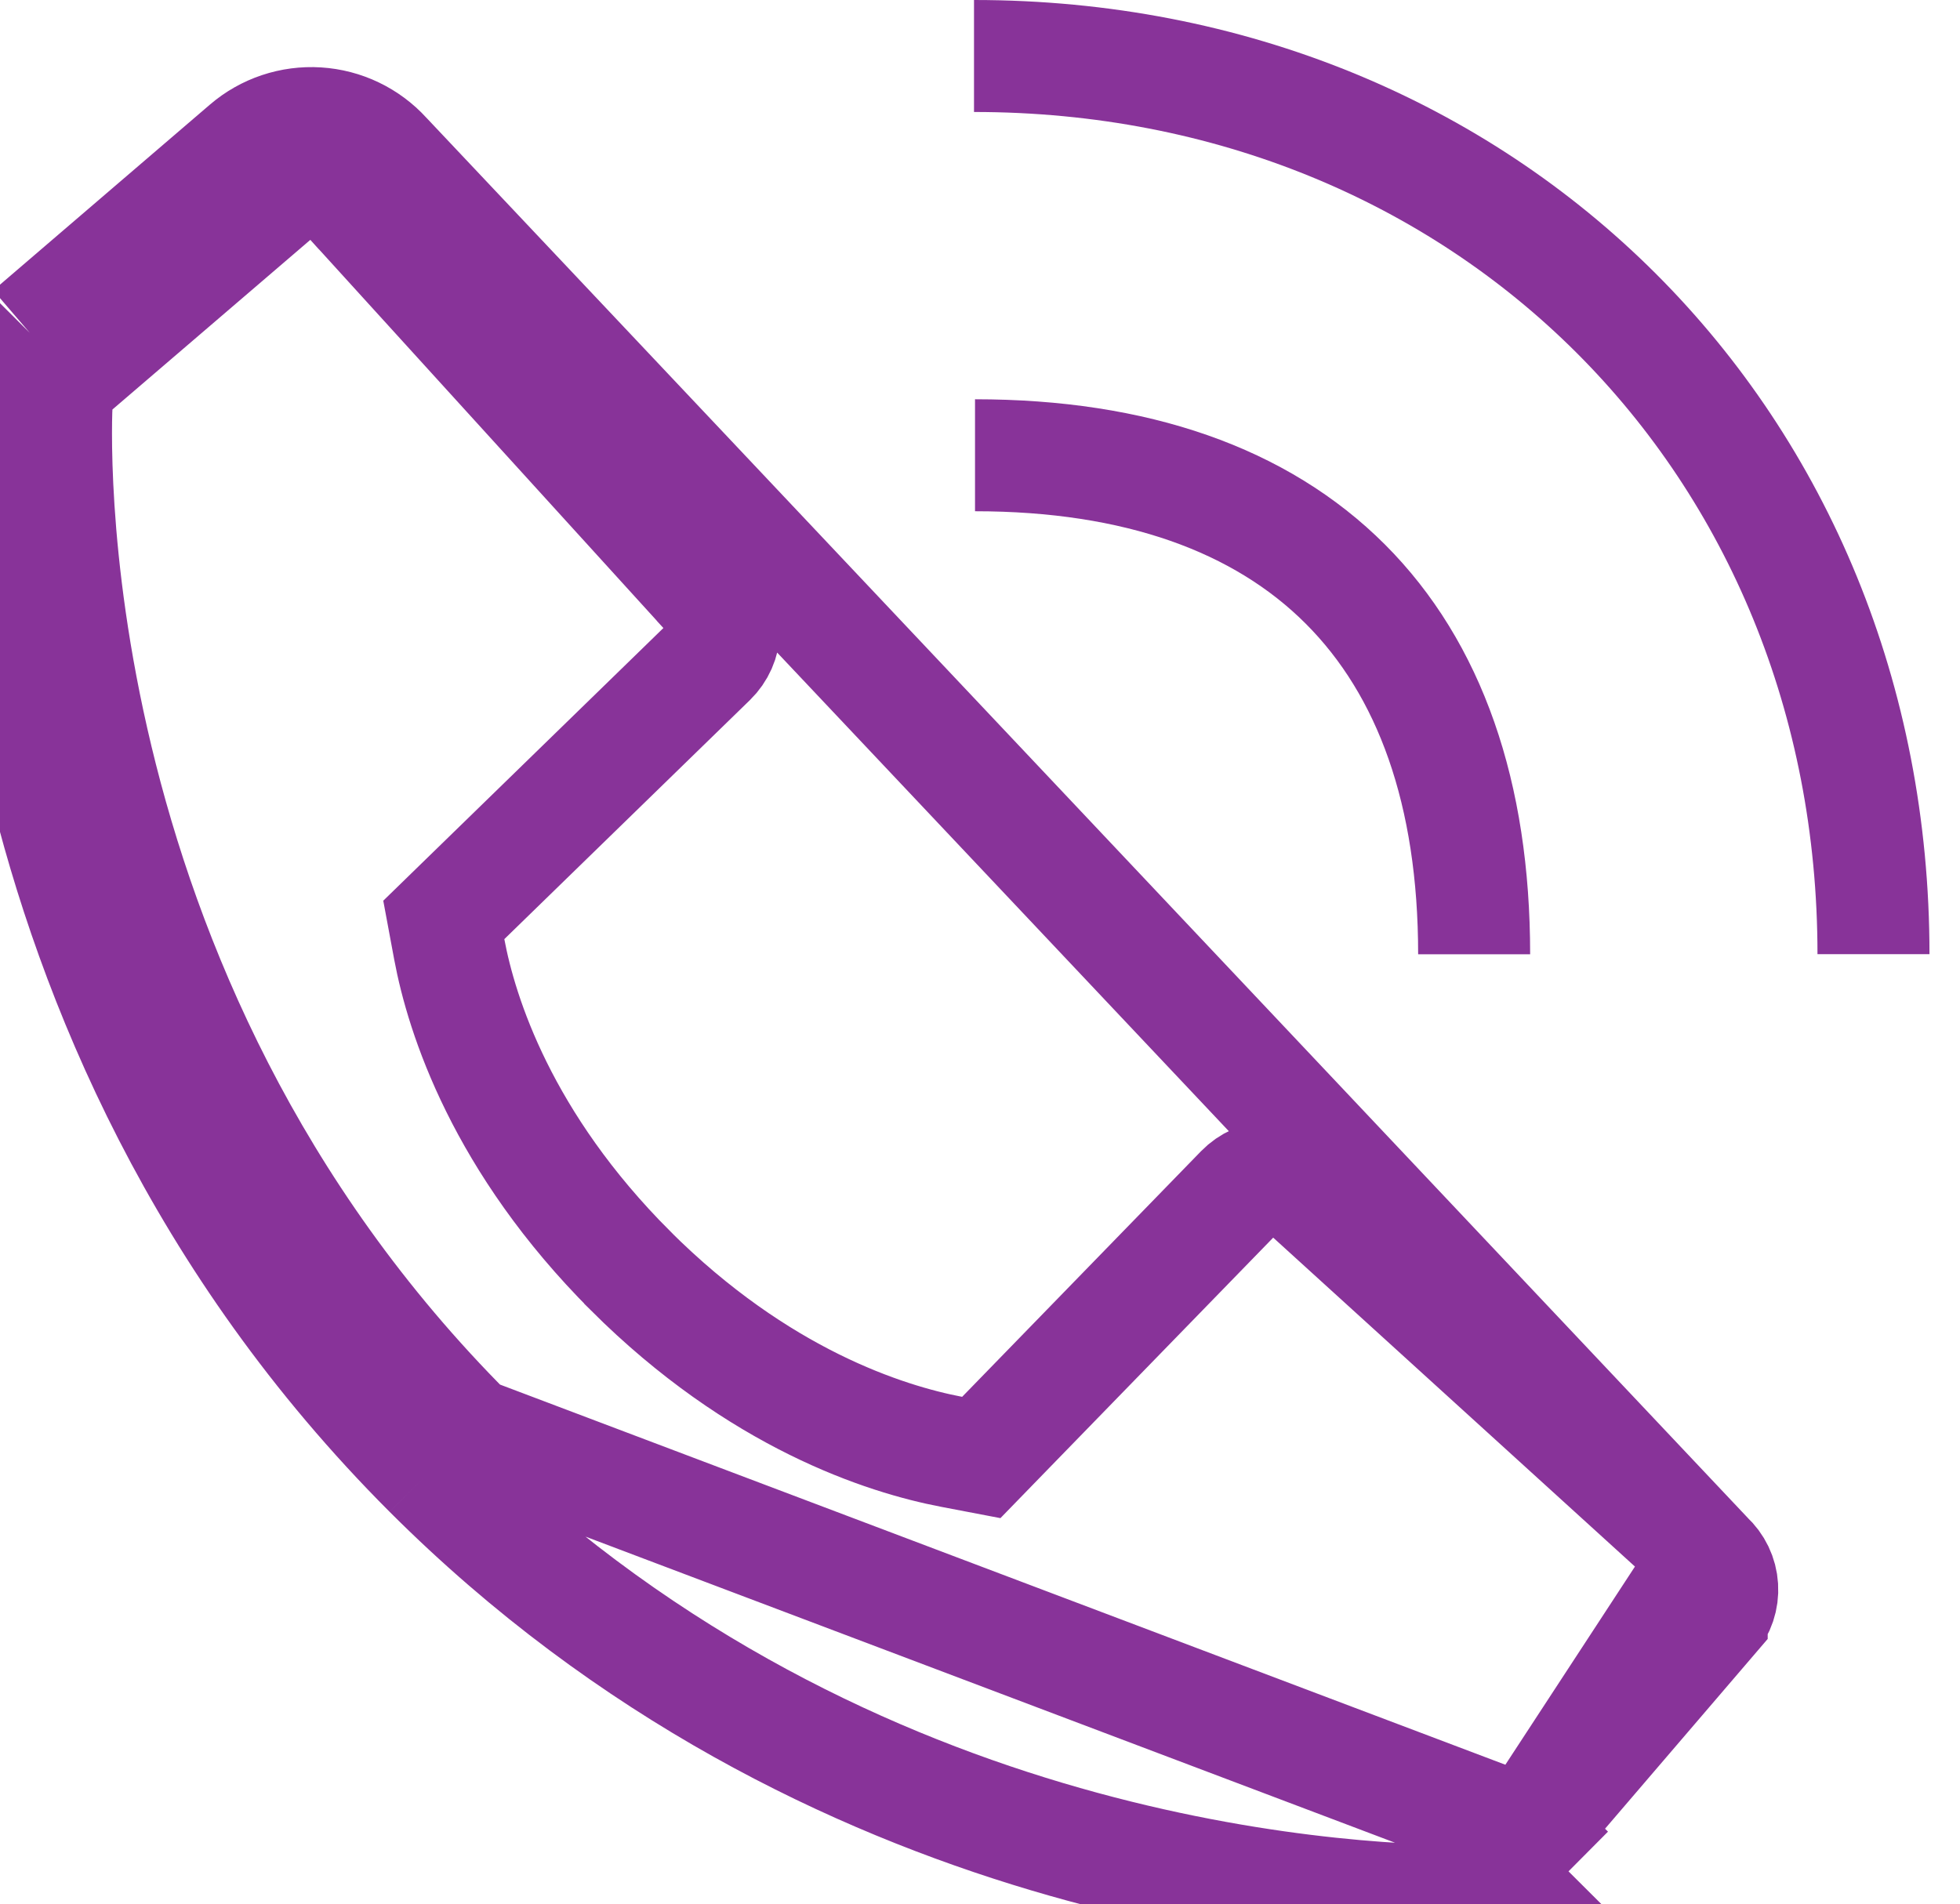
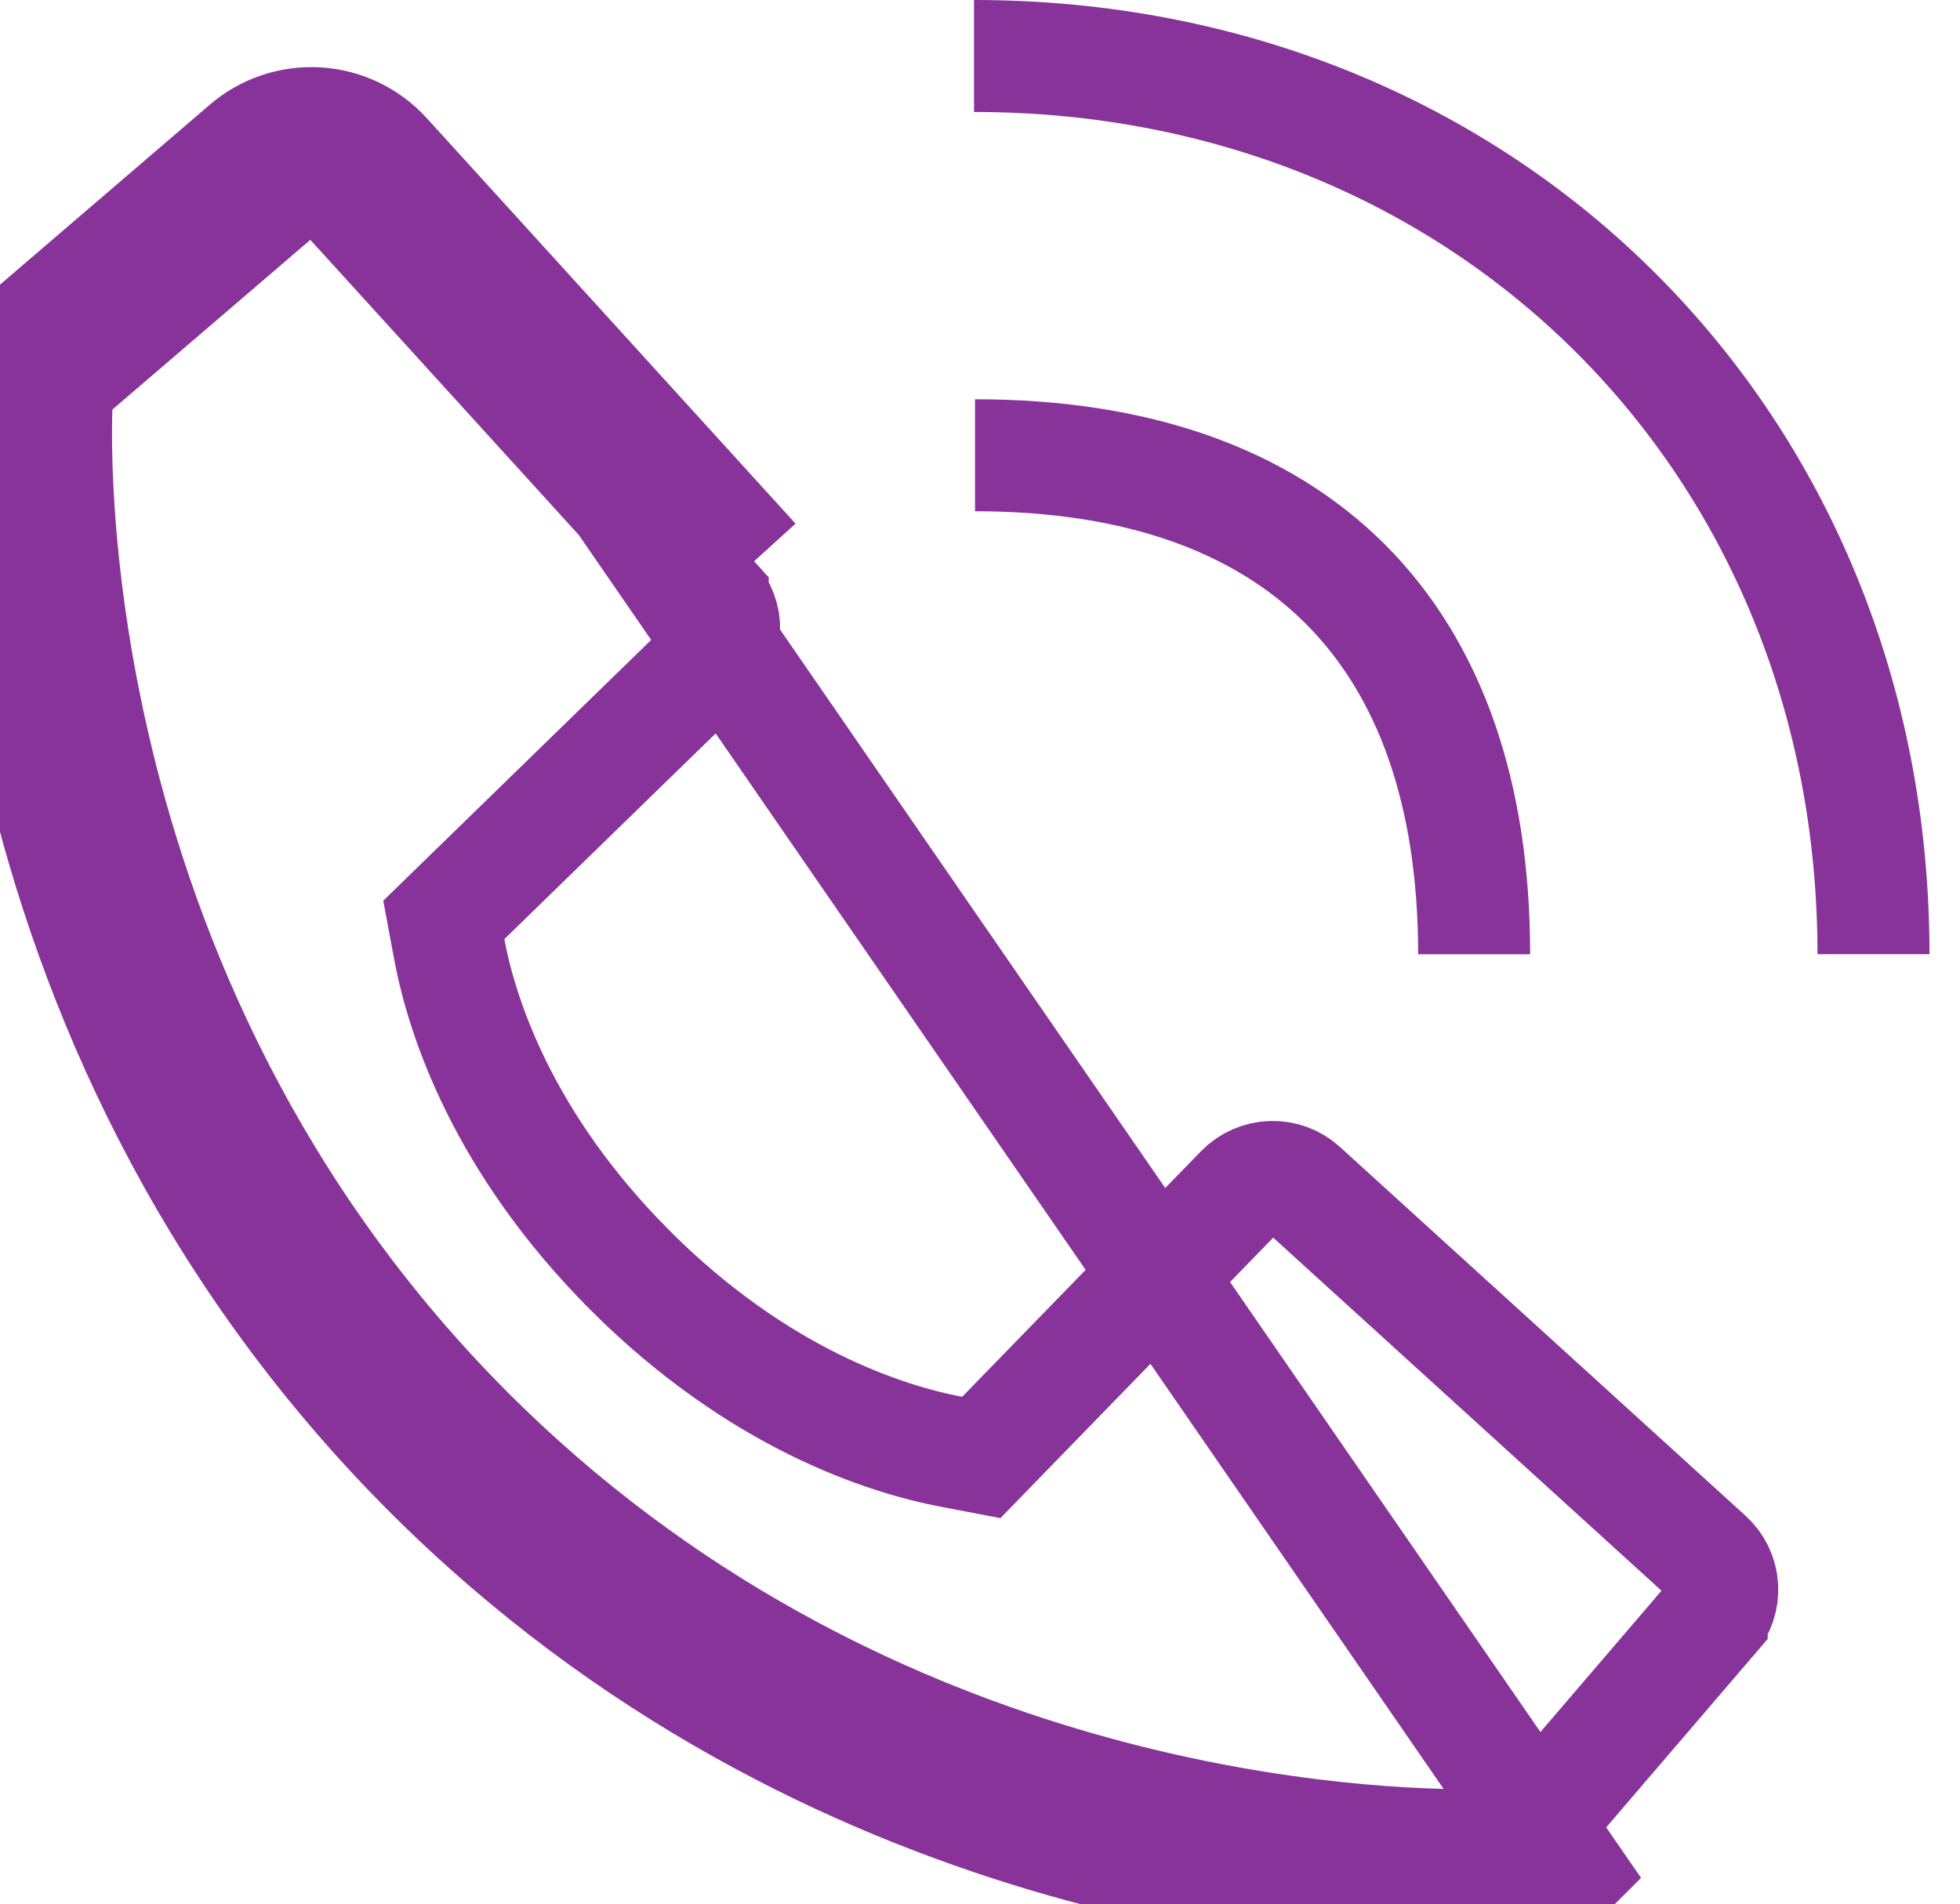
<svg xmlns="http://www.w3.org/2000/svg" width="35" height="34" viewBox="0 0 35 34" fill="none">
-   <path d="M0.532 5.945C0.224 6.254 0.04 6.666 0.015 7.102C-0.012 7.547 -0.522 18.104 7.664 26.294M0.532 5.945L1.183 6.704L1.219 6.673M0.532 5.945L1.24 6.651C1.233 6.658 1.226 6.666 1.219 6.673M0.532 5.945L4.4 2.627C4.752 2.325 5.208 2.173 5.671 2.202C6.134 2.231 6.568 2.439 6.88 2.782L30.499 27.813M1.219 6.673C1.096 6.806 1.023 6.978 1.013 7.159L1.013 7.162C0.991 7.533 0.5 17.712 8.371 25.587M1.219 6.673L5.051 3.387C5.051 3.387 5.051 3.386 5.051 3.386C5.206 3.254 5.406 3.187 5.609 3.2C5.812 3.212 6.002 3.304 6.139 3.455L6.14 3.455L12.727 10.698L12.727 10.699C12.864 10.849 12.937 11.047 12.931 11.25C12.925 11.453 12.839 11.646 12.694 11.787L12.692 11.789L8.309 16.056L7.925 16.43L8.023 16.957C8.244 18.138 8.966 20.402 11.258 22.695L11.259 22.697C13.551 24.983 15.809 25.704 16.994 25.93L17.523 26.031L17.898 25.645L22.164 21.258L22.164 21.258C22.306 21.112 22.499 21.027 22.703 21.021C22.906 21.014 23.104 21.087 23.254 21.224C23.254 21.224 23.254 21.224 23.254 21.224L30.499 27.813M8.371 25.587L7.664 26.294M8.371 25.587C8.371 25.587 8.371 25.587 8.371 25.587M8.371 25.587C8.371 25.587 8.371 25.587 8.371 25.587M7.664 26.294C14.805 33.433 23.75 33.956 26.214 33.956C26.574 33.956 26.795 33.945 26.854 33.941C27.29 33.917 27.701 33.732 28.009 33.423M7.664 26.294L8.371 25.587M8.371 25.587L27.279 32.738M27.279 32.738L27.25 32.772L28.009 33.423M27.279 32.738L30.566 28.902L30.566 28.901C30.699 28.747 30.766 28.547 30.753 28.343C30.741 28.14 30.649 27.95 30.499 27.813M27.279 32.738L30.499 27.813M27.279 32.738C27.286 32.731 27.293 32.725 27.3 32.718L28.009 33.423M27.279 32.738L28.009 33.423M30.499 27.813L30.499 27.813M30.499 27.813L30.499 27.813" stroke="#883399" stroke-width="2" />
+   <path d="M6.88 2.782C6.568 2.439 6.134 2.231 5.671 2.202C5.208 2.173 4.752 2.325 4.4 2.627L0.532 5.945C0.224 6.254 0.04 6.666 0.015 7.102C-0.012 7.547 -0.522 18.104 7.664 26.294M6.88 2.782L28.009 33.423C27.701 33.732 27.29 33.917 26.854 33.941C26.795 33.945 26.574 33.956 26.214 33.956C23.75 33.956 14.805 33.433 7.664 26.294M6.88 2.782L13.466 10.025L6.88 2.782ZM7.664 26.294L8.371 25.587M7.664 26.294L8.371 25.587M8.371 25.587C0.5 17.712 0.991 7.533 1.013 7.162L1.013 7.159C1.023 6.978 1.096 6.806 1.219 6.673L5.051 3.387C5.051 3.387 5.051 3.387 5.051 3.387C5.051 3.386 5.051 3.386 5.051 3.386C5.206 3.254 5.406 3.187 5.609 3.2C5.812 3.212 6.002 3.304 6.139 3.455L6.14 3.455L12.727 10.698L12.727 10.699C12.864 10.849 12.937 11.047 12.931 11.25C12.925 11.453 12.839 11.646 12.694 11.787L12.692 11.789L8.309 16.056L7.925 16.43L8.023 16.957C8.244 18.138 8.966 20.402 11.258 22.695L11.259 22.697C13.551 24.983 15.809 25.704 16.994 25.93L17.523 26.031L17.898 25.645L22.164 21.258L22.164 21.258C22.306 21.112 22.499 21.027 22.703 21.021C22.906 21.014 23.104 21.087 23.254 21.224L30.499 27.813C30.499 27.813 30.499 27.813 30.499 27.813C30.649 27.95 30.741 28.14 30.753 28.343C30.766 28.547 30.699 28.747 30.566 28.901L30.566 28.902L27.279 32.738C27.148 32.86 26.978 32.933 26.798 32.943L26.794 32.943C26.756 32.946 26.556 32.956 26.214 32.956C23.848 32.956 15.233 32.447 8.371 25.587M8.371 25.587C8.371 25.587 8.371 25.587 8.371 25.587M8.371 25.587C8.371 25.587 8.371 25.587 8.371 25.587" stroke="#883399" stroke-width="2" />
  <path d="M33.455 17.042C33.455 7.897 26.55 1 17.393 1M26.324 17.044C26.324 11.295 23.16 8.131 17.411 8.131" stroke="#883399" stroke-width="2" />
</svg>
